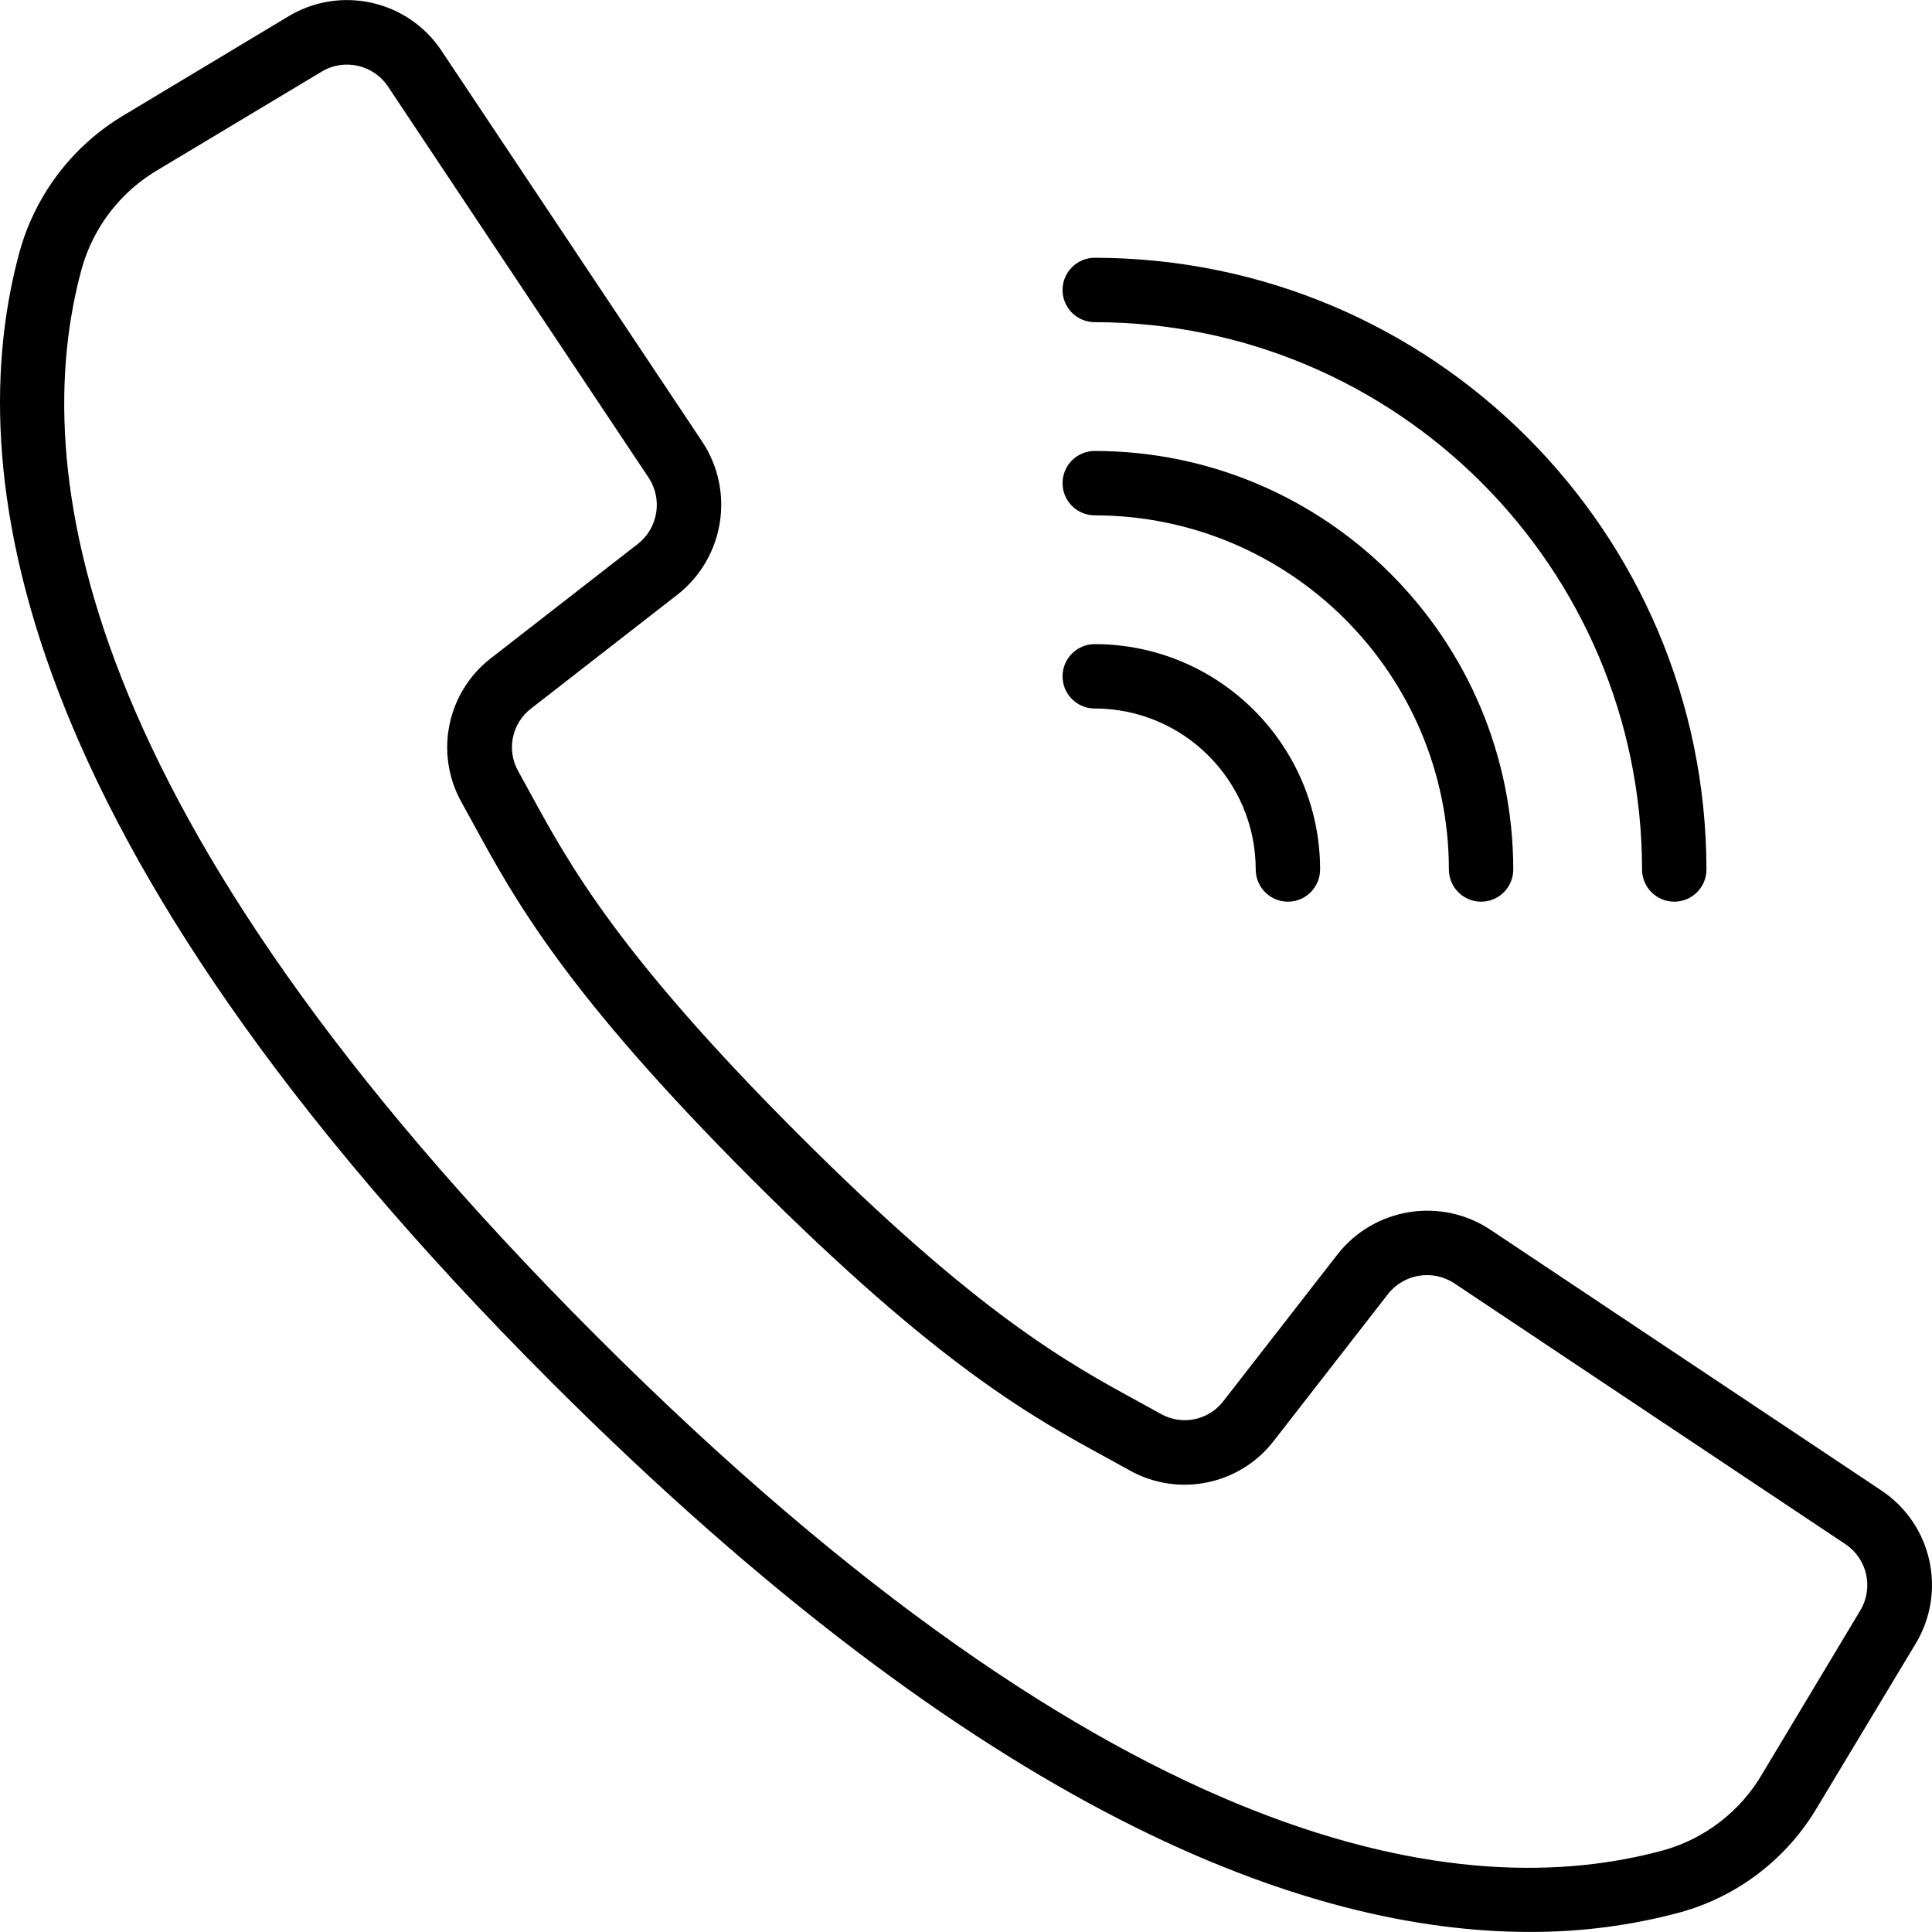
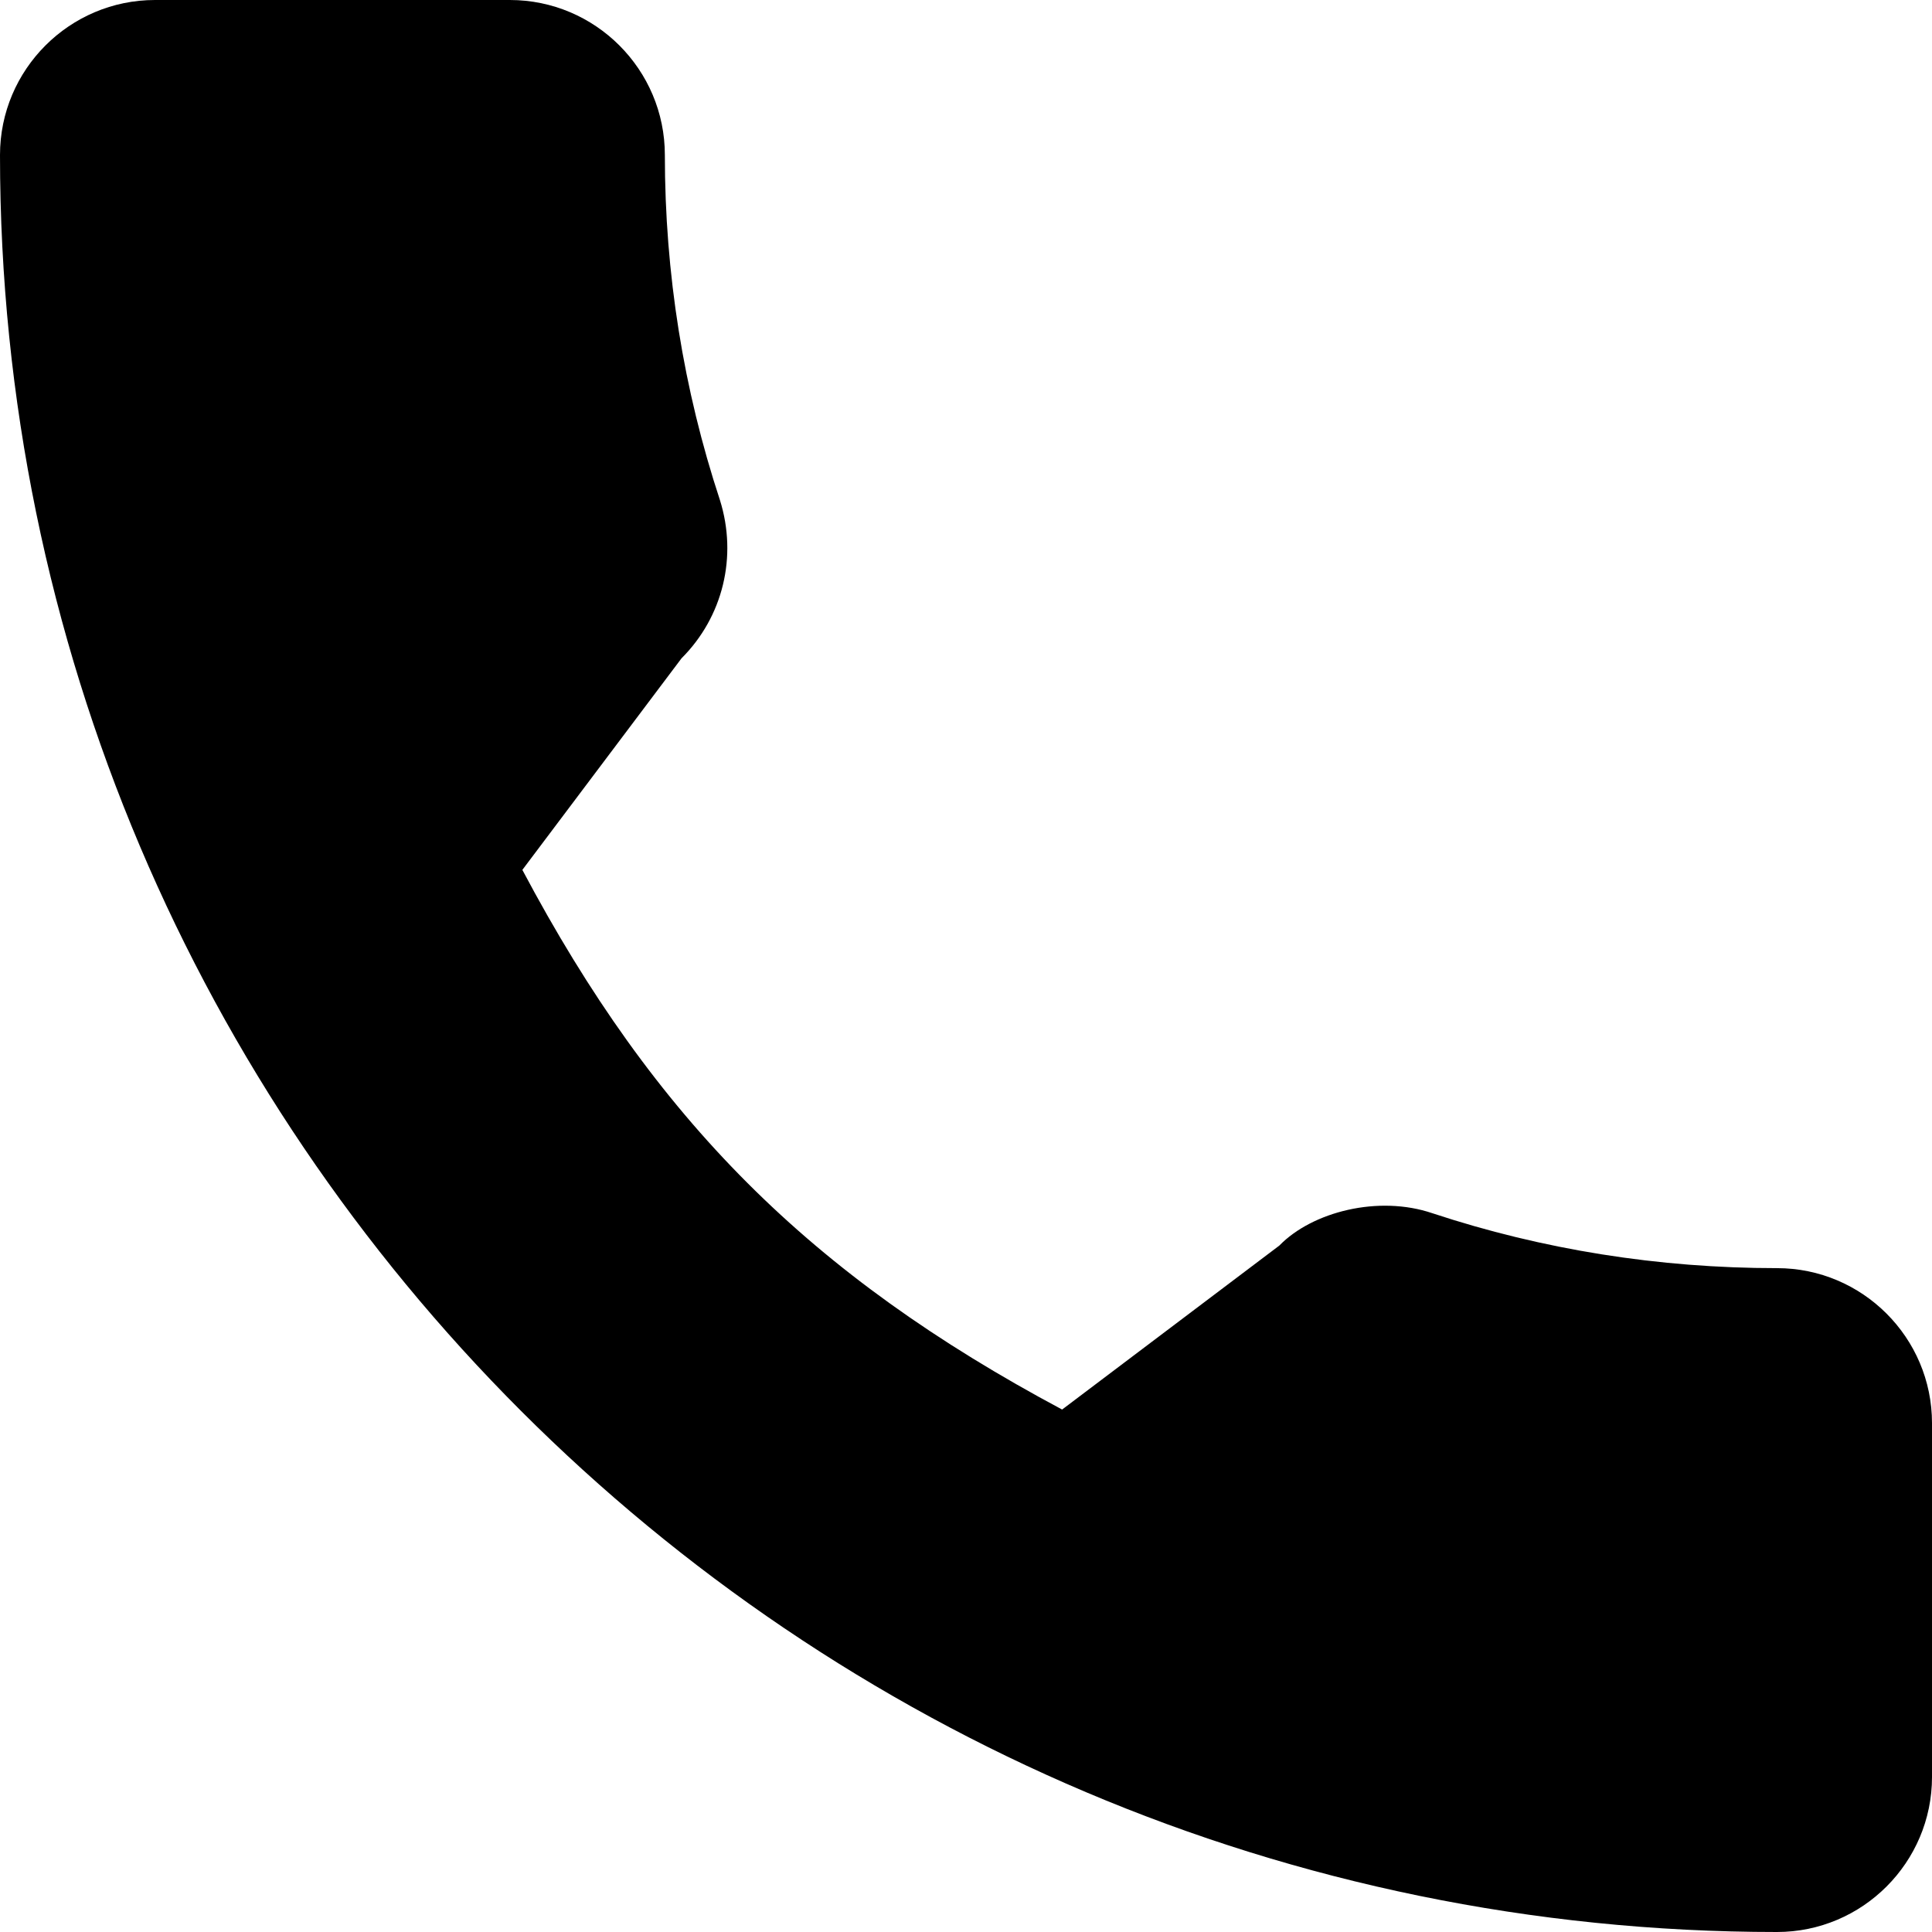
- <svg xmlns="http://www.w3.org/2000/svg" version="1.1" id="phone" x="0px" y="0px" viewBox="0 0 512.076 512.076" style="enable-background:new 0 0 512.076 512.076;" xml:space="preserve">
-   <g transform="translate(-1 -1)">
+ <svg xmlns="http://www.w3.org/2000/svg" version="1.1" id="Capa_1" x="0px" y="0px" viewBox="0 0 384 384" style="enable-background:new 0 0 384 384;" xml:space="preserve">
+   <g>
    <g>
-       <g>
-         <path d="M499.639,396.039l-103.646-69.12c-13.153-8.701-30.784-5.838-40.508,6.579l-30.191,38.818     c-3.88,5.116-10.933,6.6-16.546,3.482l-5.743-3.166c-19.038-10.377-42.726-23.296-90.453-71.04s-60.672-71.45-71.049-90.453     l-3.149-5.743c-3.161-5.612-1.705-12.695,3.413-16.606l38.792-30.182c12.412-9.725,15.279-27.351,6.588-40.508l-69.12-103.646     C109.12,1.056,91.25-2.966,77.461,5.323L34.12,31.358C20.502,39.364,10.511,52.33,6.242,67.539     c-15.607,56.866-3.866,155.008,140.706,299.597c115.004,114.995,200.619,145.92,259.465,145.92     c13.543,0.058,27.033-1.704,40.107-5.239c15.212-4.264,28.18-14.256,36.181-27.878l26.061-43.315     C517.063,422.832,513.043,404.951,499.639,396.039z M494.058,427.868l-26.001,43.341c-5.745,9.832-15.072,17.061-26.027,20.173     c-52.497,14.413-144.213,2.475-283.008-136.32S8.29,124.559,22.703,72.054c3.116-10.968,10.354-20.307,20.198-26.061     l43.341-26.001c5.983-3.6,13.739-1.855,17.604,3.959l37.547,56.371l31.514,47.266c3.774,5.707,2.534,13.356-2.85,17.579     l-38.801,30.182c-11.808,9.029-15.18,25.366-7.91,38.332l3.081,5.598c10.906,20.002,24.465,44.885,73.967,94.379     c49.502,49.493,74.377,63.053,94.37,73.958l5.606,3.089c12.965,7.269,29.303,3.898,38.332-7.91l30.182-38.801     c4.224-5.381,11.87-6.62,17.579-2.85l103.637,69.12C495.918,414.126,497.663,421.886,494.058,427.868z" />
-         <path d="M291.161,86.39c80.081,0.089,144.977,64.986,145.067,145.067c0,4.713,3.82,8.533,8.533,8.533s8.533-3.82,8.533-8.533     c-0.099-89.503-72.63-162.035-162.133-162.133c-4.713,0-8.533,3.82-8.533,8.533S286.448,86.39,291.161,86.39z" />
-         <path d="M291.161,137.59c51.816,0.061,93.806,42.051,93.867,93.867c0,4.713,3.821,8.533,8.533,8.533     c4.713,0,8.533-3.82,8.533-8.533c-0.071-61.238-49.696-110.863-110.933-110.933c-4.713,0-8.533,3.82-8.533,8.533     S286.448,137.59,291.161,137.59z" />
-         <path d="M291.161,188.79c23.552,0.028,42.638,19.114,42.667,42.667c0,4.713,3.821,8.533,8.533,8.533s8.533-3.82,8.533-8.533     c-0.038-32.974-26.759-59.696-59.733-59.733c-4.713,0-8.533,3.82-8.533,8.533S286.448,188.79,291.161,188.79z" />
-       </g>
+       <path d="M353.188,252.052c-23.51,0-46.594-3.677-68.469-10.906c-10.719-3.656-23.896-0.302-30.438,6.417l-43.177,32.594    c-50.073-26.729-80.917-57.563-107.281-107.26l31.635-42.052c8.219-8.208,11.167-20.198,7.635-31.448    c-7.26-21.99-10.948-45.063-10.948-68.583C132.146,13.823,118.323,0,101.333,0H30.813C13.823,0,0,13.823,0,30.813    C0,225.563,158.438,384,353.188,384c16.99,0,30.813-13.823,30.813-30.813v-70.323C384,265.875,370.177,252.052,353.188,252.052z" />
    </g>
  </g>
  <g>
</g>
  <g>
</g>
  <g>
</g>
  <g>
</g>
  <g>
</g>
  <g>
</g>
  <g>
</g>
  <g>
</g>
  <g>
</g>
  <g>
</g>
  <g>
</g>
  <g>
</g>
  <g>
</g>
  <g>
</g>
  <g>
</g>
</svg>
